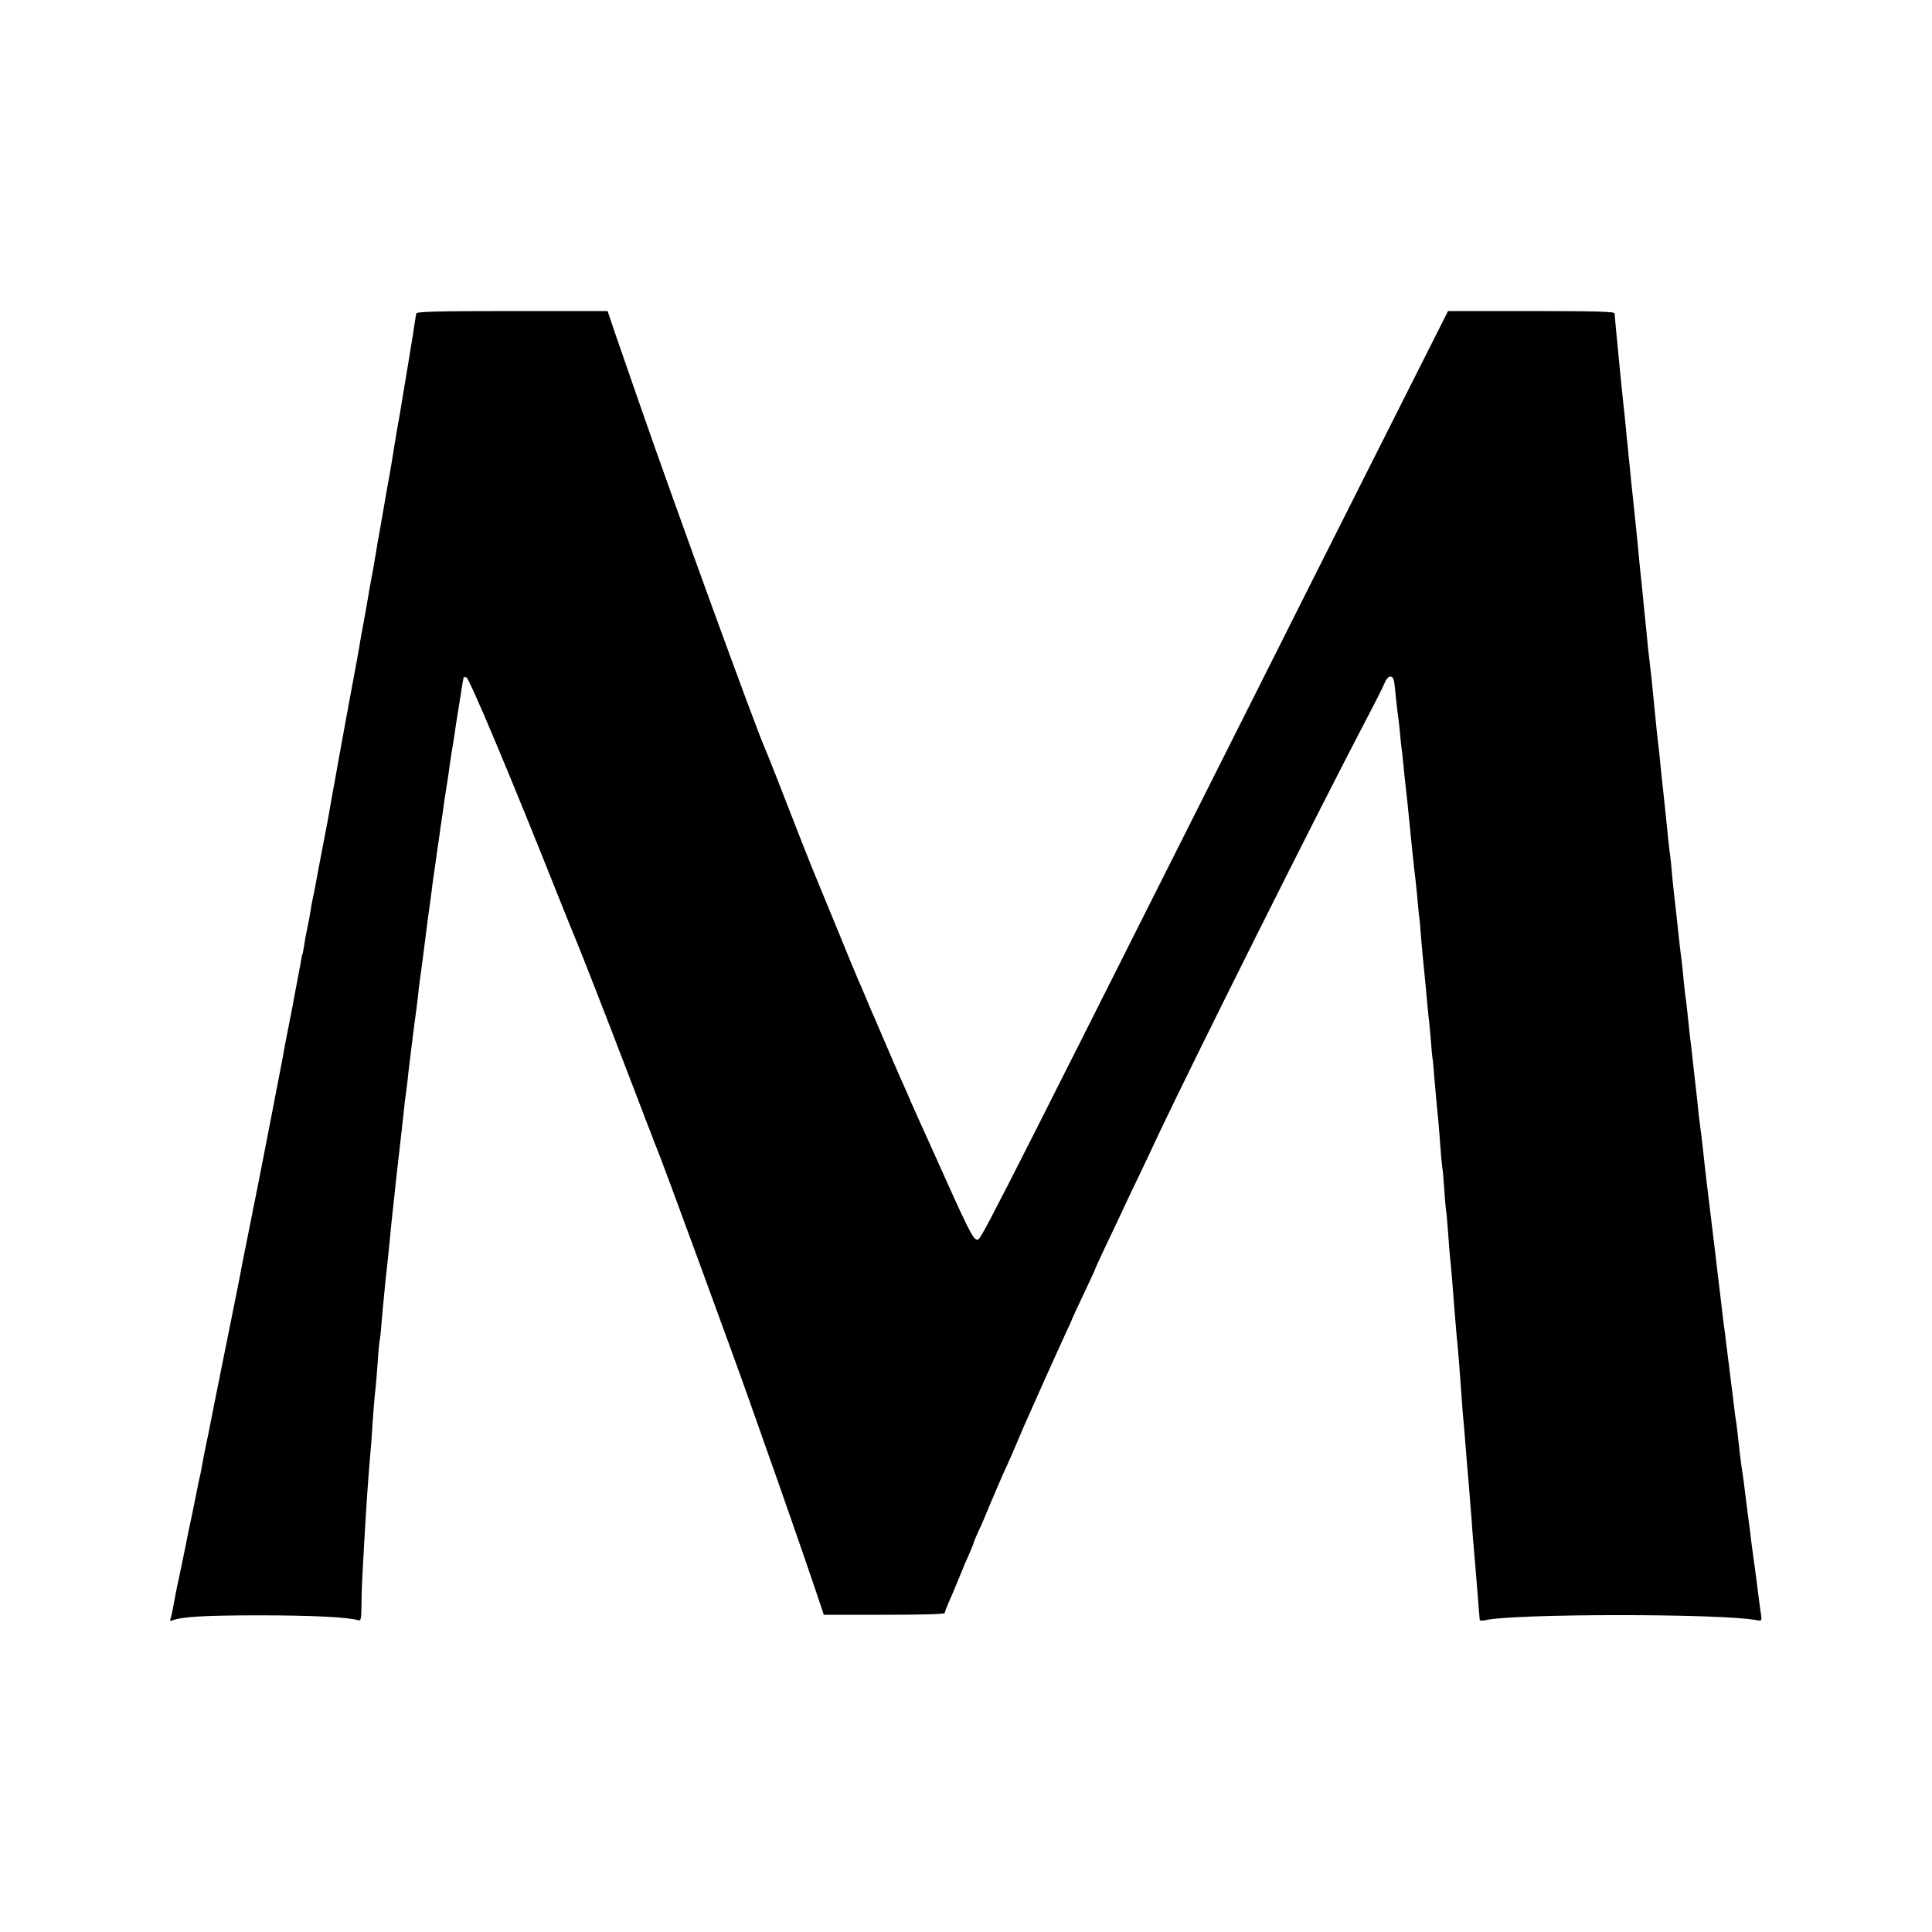
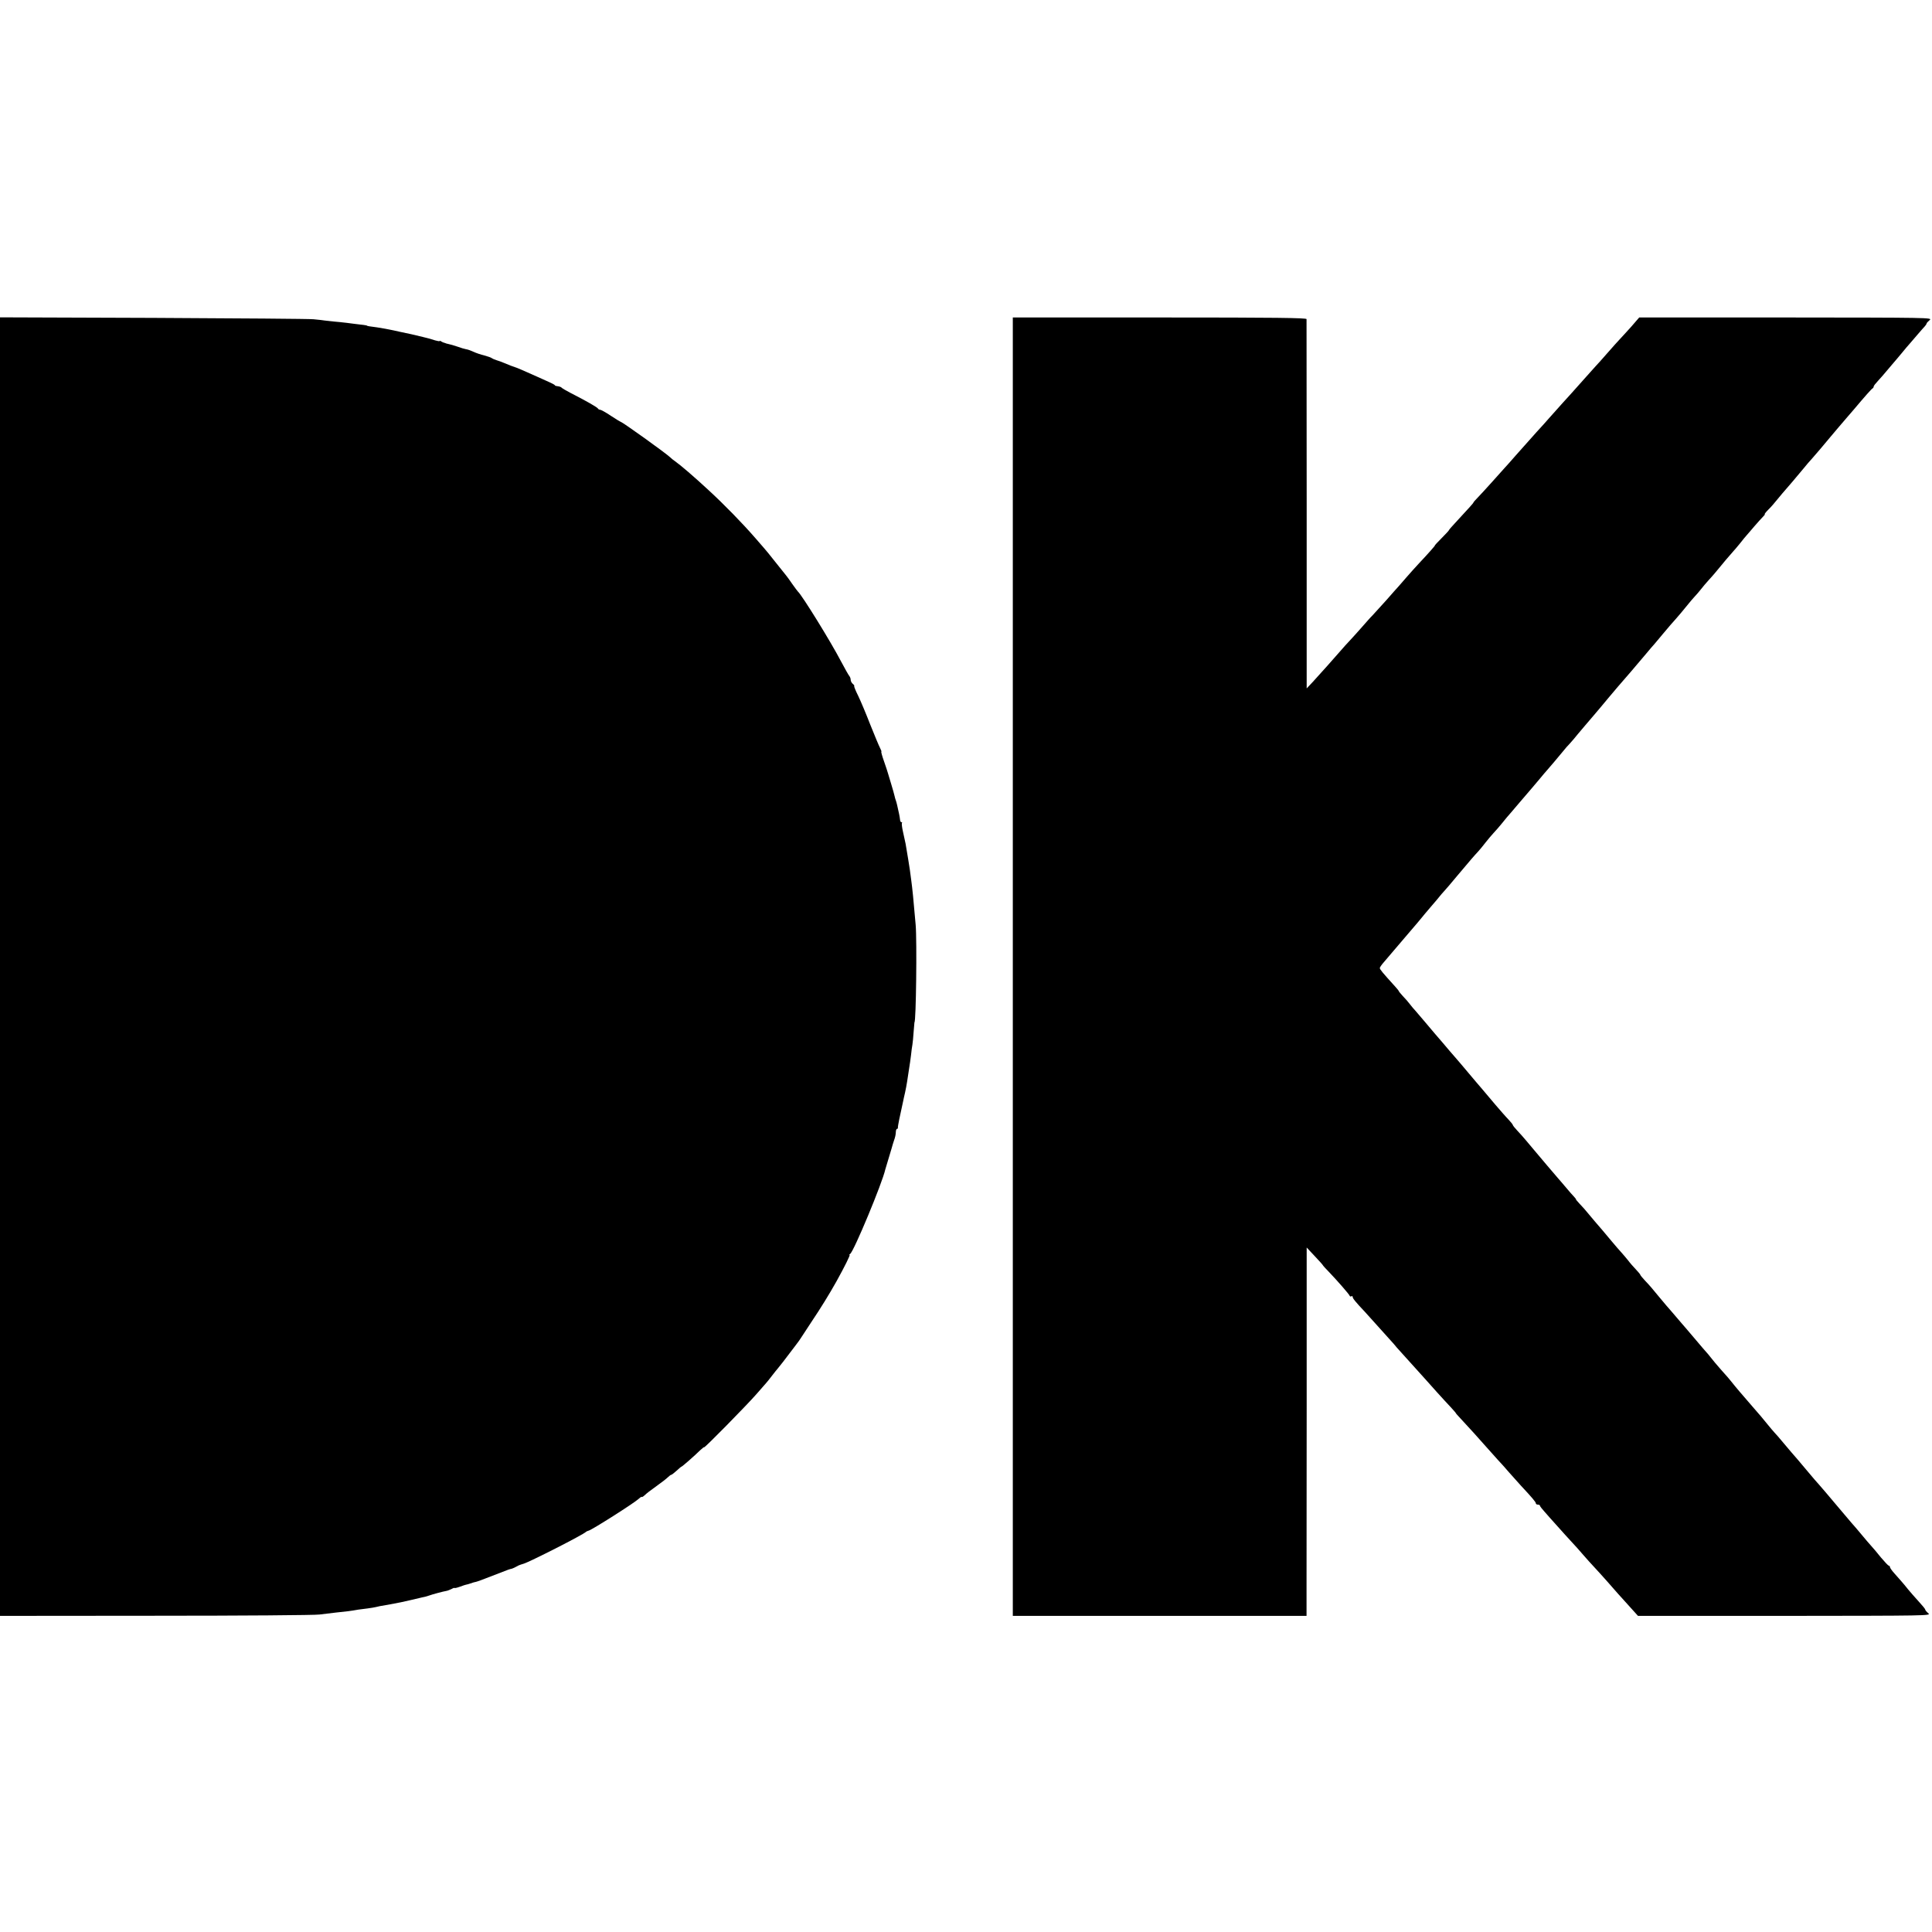
- <svg xmlns="http://www.w3.org/2000/svg" width="1333.333" height="1333.333" preserveAspectRatio="xMidYMid meet" version="1.0" viewBox="0 0 1000 1000">
-   <g fill="#000" stroke="none">
-     <path d="M2155 8378 c-2 -7 -6 -31 -9 -53 -7 -45 -9 -63 -37 -230 -11 -66 -22 -133 -25 -150 -6 -40 -16 -95 -20 -120 -3 -11 -11 -63 -20 -115 -14 -90 -18 -111 -28 -170 -3 -14 -17 -92 -31 -175 -14 -82 -28 -161 -31 -175 -2 -14 -8 -52 -14 -85 -5 -33 -12 -71 -15 -85 -6 -28 -7 -36 -29 -165 -9 -49 -18 -101 -21 -115 -3 -14 -7 -38 -10 -55 -2 -16 -11 -66 -19 -110 -26 -141 -35 -189 -41 -220 -2 -16 -7 -41 -10 -54 -2 -13 -20 -112 -40 -220 -19 -108 -37 -205 -39 -216 -9 -52 -18 -102 -22 -125 -3 -14 -16 -81 -29 -150 -13 -69 -27 -141 -30 -160 -3 -19 -10 -53 -15 -75 -5 -22 -11 -57 -14 -77 -3 -21 -10 -57 -15 -80 -5 -24 -13 -63 -16 -88 -4 -24 -8 -47 -10 -50 -2 -3 -6 -23 -9 -45 -4 -22 -25 -134 -47 -250 -23 -115 -43 -219 -44 -230 -3 -19 -141 -729 -150 -770 -3 -11 -7 -31 -9 -45 -3 -14 -14 -72 -26 -130 -12 -58 -24 -118 -27 -135 -2 -16 -40 -207 -84 -423 -43 -215 -81 -402 -83 -415 -2 -12 -11 -56 -20 -97 -8 -41 -18 -91 -21 -110 -3 -19 -8 -42 -10 -50 -2 -8 -6 -26 -9 -40 -2 -14 -16 -81 -30 -150 -15 -69 -29 -136 -31 -150 -4 -21 -34 -166 -51 -245 -2 -11 -9 -46 -15 -78 -5 -32 -13 -65 -16 -74 -5 -12 -2 -15 10 -10 49 19 170 26 447 26 272 0 459 -9 513 -25 15 -5 17 4 18 78 1 84 2 107 13 303 13 226 19 315 31 460 4 39 8 95 10 125 5 87 15 212 20 245 2 17 6 73 10 125 3 52 8 102 10 110 2 8 7 51 10 95 4 44 8 94 10 110 6 67 16 162 20 195 2 19 7 67 11 105 4 39 8 81 9 95 5 45 25 234 30 278 3 23 7 62 10 87 3 25 7 64 10 88 8 72 16 140 20 182 3 22 7 56 10 75 2 19 7 55 9 80 6 53 34 280 42 331 2 20 7 59 10 85 2 27 7 60 9 74 2 14 14 99 25 190 11 91 23 176 25 190 2 14 7 48 10 75 3 28 8 61 10 75 2 14 7 45 10 70 3 25 8 56 10 70 2 14 7 45 10 70 3 25 8 56 10 70 2 14 7 45 10 70 3 25 10 70 15 100 5 30 12 75 15 100 3 25 10 70 15 100 5 30 12 73 15 95 3 23 7 50 9 60 2 11 9 56 16 100 7 44 14 87 15 95 2 8 4 18 4 22 1 4 7 5 15 2 16 -6 235 -527 480 -1144 43 -107 82 -204 87 -215 15 -34 174 -441 244 -625 37 -96 78 -203 91 -237 13 -35 35 -93 50 -130 14 -38 29 -77 34 -88 23 -52 400 -1081 477 -1300 19 -55 60 -170 90 -255 69 -193 190 -541 251 -721 l46 -137 313 0 c187 0 313 3 313 9 0 5 9 28 19 52 11 23 36 83 56 132 20 50 45 109 56 132 10 24 19 45 19 49 0 3 11 29 24 57 14 29 41 92 61 142 21 49 48 112 60 140 45 98 63 141 89 202 14 35 37 86 50 115 13 29 52 116 86 193 35 77 80 178 101 223 22 46 39 85 39 87 0 1 27 60 60 129 33 70 60 128 60 131 0 2 22 50 49 107 27 56 67 141 89 188 22 47 64 137 95 200 30 63 75 158 99 210 211 443 824 1668 1077 2150 39 74 78 152 87 173 10 24 22 37 32 35 16 -3 18 -10 27 -108 4 -36 8 -76 11 -90 2 -14 6 -54 10 -90 3 -36 7 -75 9 -88 2 -13 7 -53 10 -90 3 -37 8 -80 10 -97 2 -16 6 -57 10 -90 3 -33 8 -78 10 -100 2 -22 9 -89 15 -150 6 -60 13 -121 15 -135 2 -14 6 -56 10 -95 3 -38 8 -86 10 -105 3 -19 7 -62 9 -95 3 -33 7 -85 10 -115 8 -75 13 -133 21 -215 3 -38 8 -86 10 -105 3 -19 7 -70 11 -113 3 -43 7 -87 9 -97 2 -10 6 -54 9 -97 6 -70 13 -149 22 -238 1 -16 6 -68 9 -115 3 -47 8 -97 10 -111 3 -14 7 -63 10 -109 3 -46 7 -95 9 -109 3 -14 7 -66 11 -116 3 -49 8 -108 10 -130 3 -22 7 -69 10 -105 12 -156 15 -189 20 -250 3 -36 7 -85 10 -110 4 -41 8 -94 21 -270 2 -36 6 -87 9 -115 3 -27 7 -81 10 -120 7 -92 13 -154 20 -240 3 -38 7 -95 10 -125 4 -65 14 -187 20 -250 2 -25 7 -85 11 -135 7 -89 11 -142 13 -159 1 -4 11 -6 24 -3 142 36 1234 36 1409 1 25 -5 27 -3 24 23 -3 15 -14 100 -25 188 -12 88 -24 178 -27 200 -2 22 -7 56 -9 75 -3 19 -7 53 -10 75 -5 41 -11 88 -20 160 -3 22 -8 56 -11 75 -7 49 -12 96 -19 160 -3 30 -8 66 -10 80 -3 14 -7 48 -10 75 -3 28 -8 64 -10 80 -2 17 -7 53 -10 80 -3 28 -8 64 -10 80 -2 17 -7 53 -10 80 -3 28 -8 64 -10 80 -3 17 -7 53 -10 80 -3 28 -10 84 -15 125 -5 41 -12 98 -15 125 -3 28 -7 66 -10 85 -2 19 -11 94 -20 165 -9 72 -18 146 -20 165 -2 19 -7 58 -10 85 -14 133 -27 235 -30 255 -1 8 -6 47 -9 85 -4 39 -10 90 -13 115 -3 25 -6 56 -8 70 -2 25 -13 117 -20 175 -2 17 -6 59 -10 95 -4 36 -8 76 -11 90 -2 14 -6 54 -10 90 -3 36 -7 76 -9 90 -4 29 -15 120 -20 170 -3 34 -13 121 -21 190 -2 19 -7 64 -10 100 -3 36 -7 76 -9 90 -5 30 -11 92 -25 230 -6 58 -13 121 -15 140 -2 19 -7 62 -10 95 -3 33 -7 74 -9 90 -5 35 -15 130 -21 195 -16 167 -17 174 -29 275 -3 22 -8 69 -11 105 -4 36 -8 81 -10 100 -2 19 -7 64 -10 100 -3 36 -8 81 -10 100 -2 19 -7 62 -10 95 -6 67 -10 111 -29 290 -13 118 -17 164 -21 205 -3 25 -7 65 -9 90 -3 25 -8 74 -11 110 -4 36 -8 83 -11 105 -12 110 -46 462 -47 483 0 9 -93 12 -431 12 l-431 0 -321 -637 c-177 -351 -559 -1110 -849 -1688 -1282 -2550 -1248 -2482 -1268 -2481 -21 1 -46 52 -229 461 -27 61 -59 130 -70 155 -11 25 -28 63 -38 85 -9 22 -26 60 -37 85 -11 25 -49 110 -83 190 -34 80 -68 159 -75 175 -8 17 -28 64 -45 105 -17 41 -38 89 -45 105 -7 17 -55 131 -105 255 -51 124 -98 239 -105 255 -16 36 -125 313 -201 510 -30 77 -59 149 -64 160 -41 88 -468 1261 -648 1780 -50 143 -108 311 -129 372 l-38 113 -493 0 c-385 0 -494 -3 -497 -12z" transform="translate(0,1000) scale(0.1,-0.1)" />
+ <svg xmlns="http://www.w3.org/2000/svg" version="1.0" width="1424pt" height="1424pt" viewBox="0 0 1424 1424" preserveAspectRatio="xMidYMid meet">
+   <g transform="translate(0,1424) scale(0.1,-0.1)" fill="#000000" stroke="none">
+     <path d="M0 7115 l0 -4785 1148 1 c631 0 1174 4 1207 9 33 4 89 11 125 15 64 6 112 12 160 21 14 2 45 6 70 9 25 3 52 8 60 10 13 4 30 7 105 20 65 12 96 18 150 31 33 8 71 17 85 20 14 2 36 8 50 13 27 10 106 31 130 35 8 1 25 8 38 14 12 7 22 10 22 8 0 -3 18 1 40 9 22 8 42 15 45 15 3 0 12 3 20 5 8 3 22 7 30 10 8 2 17 5 20 5 5 0 66 22 110 40 23 9 100 39 130 50 11 4 22 7 25 7 3 0 16 6 30 13 14 8 28 15 33 16 4 1 9 3 12 4 3 1 8 3 13 4 43 12 443 215 462 236 3 3 11 6 18 8 22 4 334 202 370 235 12 11 22 17 22 14 0 -4 9 1 19 10 25 23 34 29 101 78 30 21 63 47 73 57 10 10 21 18 25 18 4 0 21 14 39 30 18 17 34 30 36 30 5 0 94 78 139 122 15 14 28 24 28 21 0 -10 318 314 385 391 33 38 65 74 70 80 6 6 26 31 45 56 19 25 37 47 40 50 6 6 63 79 135 175 17 22 35 47 40 56 6 10 40 61 76 116 66 98 132 205 184 298 61 110 103 195 97 195 -4 0 -2 4 4 8 27 17 238 525 259 622 2 8 10 35 18 60 8 25 20 65 27 90 7 25 15 52 18 60 10 28 14 45 15 68 0 12 5 22 9 22 4 0 7 3 6 8 -1 4 4 32 10 62 17 77 22 101 28 130 3 14 9 44 15 68 5 23 12 59 15 80 3 20 9 62 14 92 5 30 12 78 15 105 3 28 7 61 10 75 2 14 7 57 9 95 3 39 6 70 6 70 12 0 19 603 9 718 -16 189 -25 274 -33 332 -2 17 -7 50 -10 75 -6 41 -16 101 -31 190 -4 19 -13 61 -20 92 -7 31 -10 59 -7 62 3 3 1 6 -4 6 -5 0 -10 8 -10 18 -1 9 -4 28 -7 42 -13 62 -19 86 -24 100 -3 8 -8 24 -10 35 -2 10 -13 49 -24 85 -11 36 -22 72 -24 80 -2 8 -15 48 -29 88 -14 39 -23 72 -20 72 3 0 -2 12 -10 28 -8 15 -40 92 -72 172 -31 80 -71 175 -89 212 -18 36 -31 68 -29 71 3 2 -2 10 -11 17 -8 7 -15 20 -15 29 0 9 -4 21 -9 27 -5 5 -33 54 -62 109 -76 146 -289 490 -318 515 -3 3 -22 28 -41 55 -19 28 -40 57 -47 65 -6 8 -42 53 -80 100 -37 47 -72 90 -78 96 -5 6 -35 40 -65 75 -100 115 -231 249 -346 355 -109 101 -207 185 -248 214 -12 8 -28 21 -36 29 -31 30 -353 261 -364 261 -2 0 -35 20 -73 45 -37 25 -73 45 -80 45 -6 0 -13 4 -15 8 -3 9 -93 60 -203 116 -33 17 -63 35 -66 39 -3 4 -16 9 -27 10 -12 1 -22 4 -22 7 0 3 -15 11 -32 19 -18 8 -60 27 -93 42 -105 47 -160 71 -170 73 -13 4 -43 15 -80 31 -16 7 -41 16 -55 20 -14 4 -29 11 -35 15 -5 5 -30 13 -55 20 -25 6 -61 18 -80 27 -19 9 -44 18 -55 19 -11 2 -39 10 -63 19 -24 8 -53 17 -65 19 -12 3 -23 5 -24 7 -2 1 -6 2 -10 3 -5 1 -14 5 -20 9 -7 5 -13 6 -13 3 0 -2 -15 0 -32 5 -18 6 -41 12 -50 15 -10 2 -28 7 -40 10 -50 13 -119 28 -173 39 -22 5 -42 9 -45 10 -26 6 -92 18 -120 22 -55 7 -75 10 -75 13 0 1 -11 3 -25 5 -14 1 -47 6 -75 9 -27 4 -72 9 -100 12 -27 2 -72 7 -100 10 -27 4 -70 9 -95 11 -25 3 -555 7 -1177 10 l-1133 4 0 -4786z" />
+     <path d="M7465 7115 l0 -4785 1082 0 1083 0 0 213 c0 116 1 727 1 1357 l0 1145 59 -63 c33 -35 60 -65 60 -67 0 -2 21 -26 48 -53 60 -63 146 -161 150 -173 2 -5 8 -7 13 -3 5 3 9 0 9 -5 0 -11 21 -37 90 -110 19 -21 64 -71 100 -111 36 -40 76 -85 90 -100 14 -15 34 -38 45 -52 16 -18 163 -181 220 -244 6 -6 39 -44 75 -84 36 -40 82 -90 103 -112 20 -22 37 -41 37 -43 0 -2 15 -19 33 -38 61 -65 142 -155 192 -212 28 -32 66 -74 85 -95 19 -20 58 -63 85 -95 28 -31 66 -74 85 -95 82 -88 110 -121 110 -130 0 -6 7 -10 15 -10 8 0 15 -3 15 -7 0 -5 15 -24 33 -44 17 -20 61 -69 97 -109 36 -40 83 -93 105 -116 22 -23 60 -66 84 -94 25 -29 61 -69 80 -89 20 -21 63 -69 96 -106 33 -38 69 -79 80 -91 11 -12 49 -54 84 -93 l64 -71 1081 0 c1059 1 1081 1 1059 19 -13 11 -23 23 -23 28 0 4 -22 31 -48 59 -27 29 -61 69 -78 89 -16 20 -38 47 -49 59 -11 13 -35 39 -52 59 -18 20 -33 41 -33 47 0 5 -4 10 -8 10 -5 0 -30 27 -58 60 -27 34 -60 73 -74 88 -14 15 -45 52 -70 82 -25 30 -57 68 -72 84 -15 17 -57 67 -94 111 -56 67 -140 166 -179 209 -5 6 -32 38 -60 71 -47 57 -88 104 -110 129 -5 6 -32 38 -60 71 -27 33 -57 67 -65 75 -8 9 -31 35 -50 59 -41 51 -61 74 -103 122 -87 100 -139 161 -167 197 -8 11 -40 48 -72 83 -31 35 -67 78 -79 94 -13 17 -26 32 -29 35 -3 3 -44 50 -90 105 -47 55 -89 105 -95 111 -5 6 -27 31 -47 55 -21 24 -49 58 -64 74 -14 17 -39 47 -57 68 -54 66 -67 81 -103 119 -19 20 -34 39 -34 42 0 3 -15 21 -32 39 -18 19 -44 48 -57 66 -14 17 -36 44 -50 59 -14 15 -46 52 -71 82 -25 30 -55 66 -67 80 -49 57 -70 81 -103 121 -19 24 -49 58 -67 76 -17 18 -29 33 -27 33 2 0 -4 8 -13 18 -10 10 -38 42 -63 72 -25 29 -49 58 -55 64 -5 6 -42 49 -82 96 -40 47 -83 99 -97 115 -14 17 -41 48 -58 69 -18 22 -48 55 -65 73 -18 19 -33 38 -33 42 0 3 -15 22 -33 41 -19 19 -60 67 -93 105 -83 99 -98 116 -109 129 -6 6 -46 54 -90 106 -44 52 -84 100 -90 106 -5 6 -29 33 -52 60 -40 48 -63 74 -106 124 -12 14 -46 54 -76 90 -30 36 -61 72 -70 82 -9 9 -26 29 -38 45 -12 16 -36 44 -53 61 -16 18 -30 34 -30 37 0 2 -13 19 -30 37 -88 97 -110 123 -110 133 0 5 13 24 28 41 15 18 72 85 127 149 55 64 110 129 123 144 12 14 26 31 30 36 4 6 34 41 67 80 33 38 65 76 70 83 6 7 17 21 26 30 9 9 56 64 104 122 96 114 119 141 150 174 11 12 36 42 55 67 19 24 46 56 60 71 14 15 39 43 55 63 17 21 35 42 40 49 6 6 48 56 95 111 47 55 87 102 90 105 3 3 27 32 55 65 27 33 52 62 55 65 7 7 101 118 126 149 10 13 30 36 44 50 14 15 41 47 61 72 20 24 45 54 55 65 11 12 37 43 59 69 22 26 47 55 55 65 8 10 33 39 55 66 22 26 54 64 71 84 37 41 151 175 209 244 22 27 49 58 60 70 11 13 36 43 56 67 21 24 48 56 60 71 55 61 111 128 132 155 12 15 33 40 47 55 14 14 35 40 48 56 12 16 37 45 55 65 17 19 41 45 51 58 41 51 120 144 130 154 6 6 29 33 51 60 22 28 44 55 50 61 5 6 30 34 55 64 25 29 54 61 64 71 11 11 17 19 13 19 -3 0 8 15 26 33 18 17 50 54 72 82 22 27 47 56 55 65 15 17 72 83 134 158 19 24 46 55 60 70 13 15 42 48 63 73 21 25 56 67 78 93 22 26 49 58 60 71 11 12 38 44 60 70 22 25 45 52 50 58 81 96 131 153 138 155 4 2 7 8 7 13 0 5 15 24 33 43 17 19 48 53 67 77 19 23 40 47 45 53 6 6 32 38 60 71 27 33 54 65 60 71 5 6 30 35 55 64 25 29 51 59 58 66 6 7 12 16 12 19 0 4 10 15 23 26 22 18 0 18 -1059 19 l-1082 0 -58 -67 c-33 -36 -70 -78 -84 -92 -14 -14 -56 -62 -95 -106 -38 -44 -77 -87 -85 -95 -8 -9 -46 -52 -85 -95 -38 -43 -83 -93 -100 -112 -26 -28 -71 -78 -160 -178 -11 -13 -51 -58 -90 -100 -76 -85 -75 -84 -155 -174 -30 -35 -66 -75 -80 -90 -14 -15 -56 -62 -95 -106 -38 -43 -85 -93 -102 -111 -18 -19 -33 -35 -33 -38 0 -4 -26 -33 -137 -153 -24 -25 -43 -48 -43 -50 0 -3 -24 -29 -54 -59 -30 -30 -52 -54 -50 -54 4 0 -50 -61 -116 -131 -25 -26 -65 -72 -90 -100 -25 -29 -52 -60 -60 -69 -8 -9 -51 -56 -94 -106 -44 -49 -89 -98 -100 -110 -12 -11 -45 -49 -75 -83 -30 -34 -70 -79 -90 -100 -20 -21 -50 -54 -66 -73 -47 -54 -155 -176 -207 -232 l-47 -50 0 1354 c0 745 -1 1361 -1 1368 0 9 -223 12 -1083 12 l-1082 0 0 -4785z" />
  </g>
</svg>
